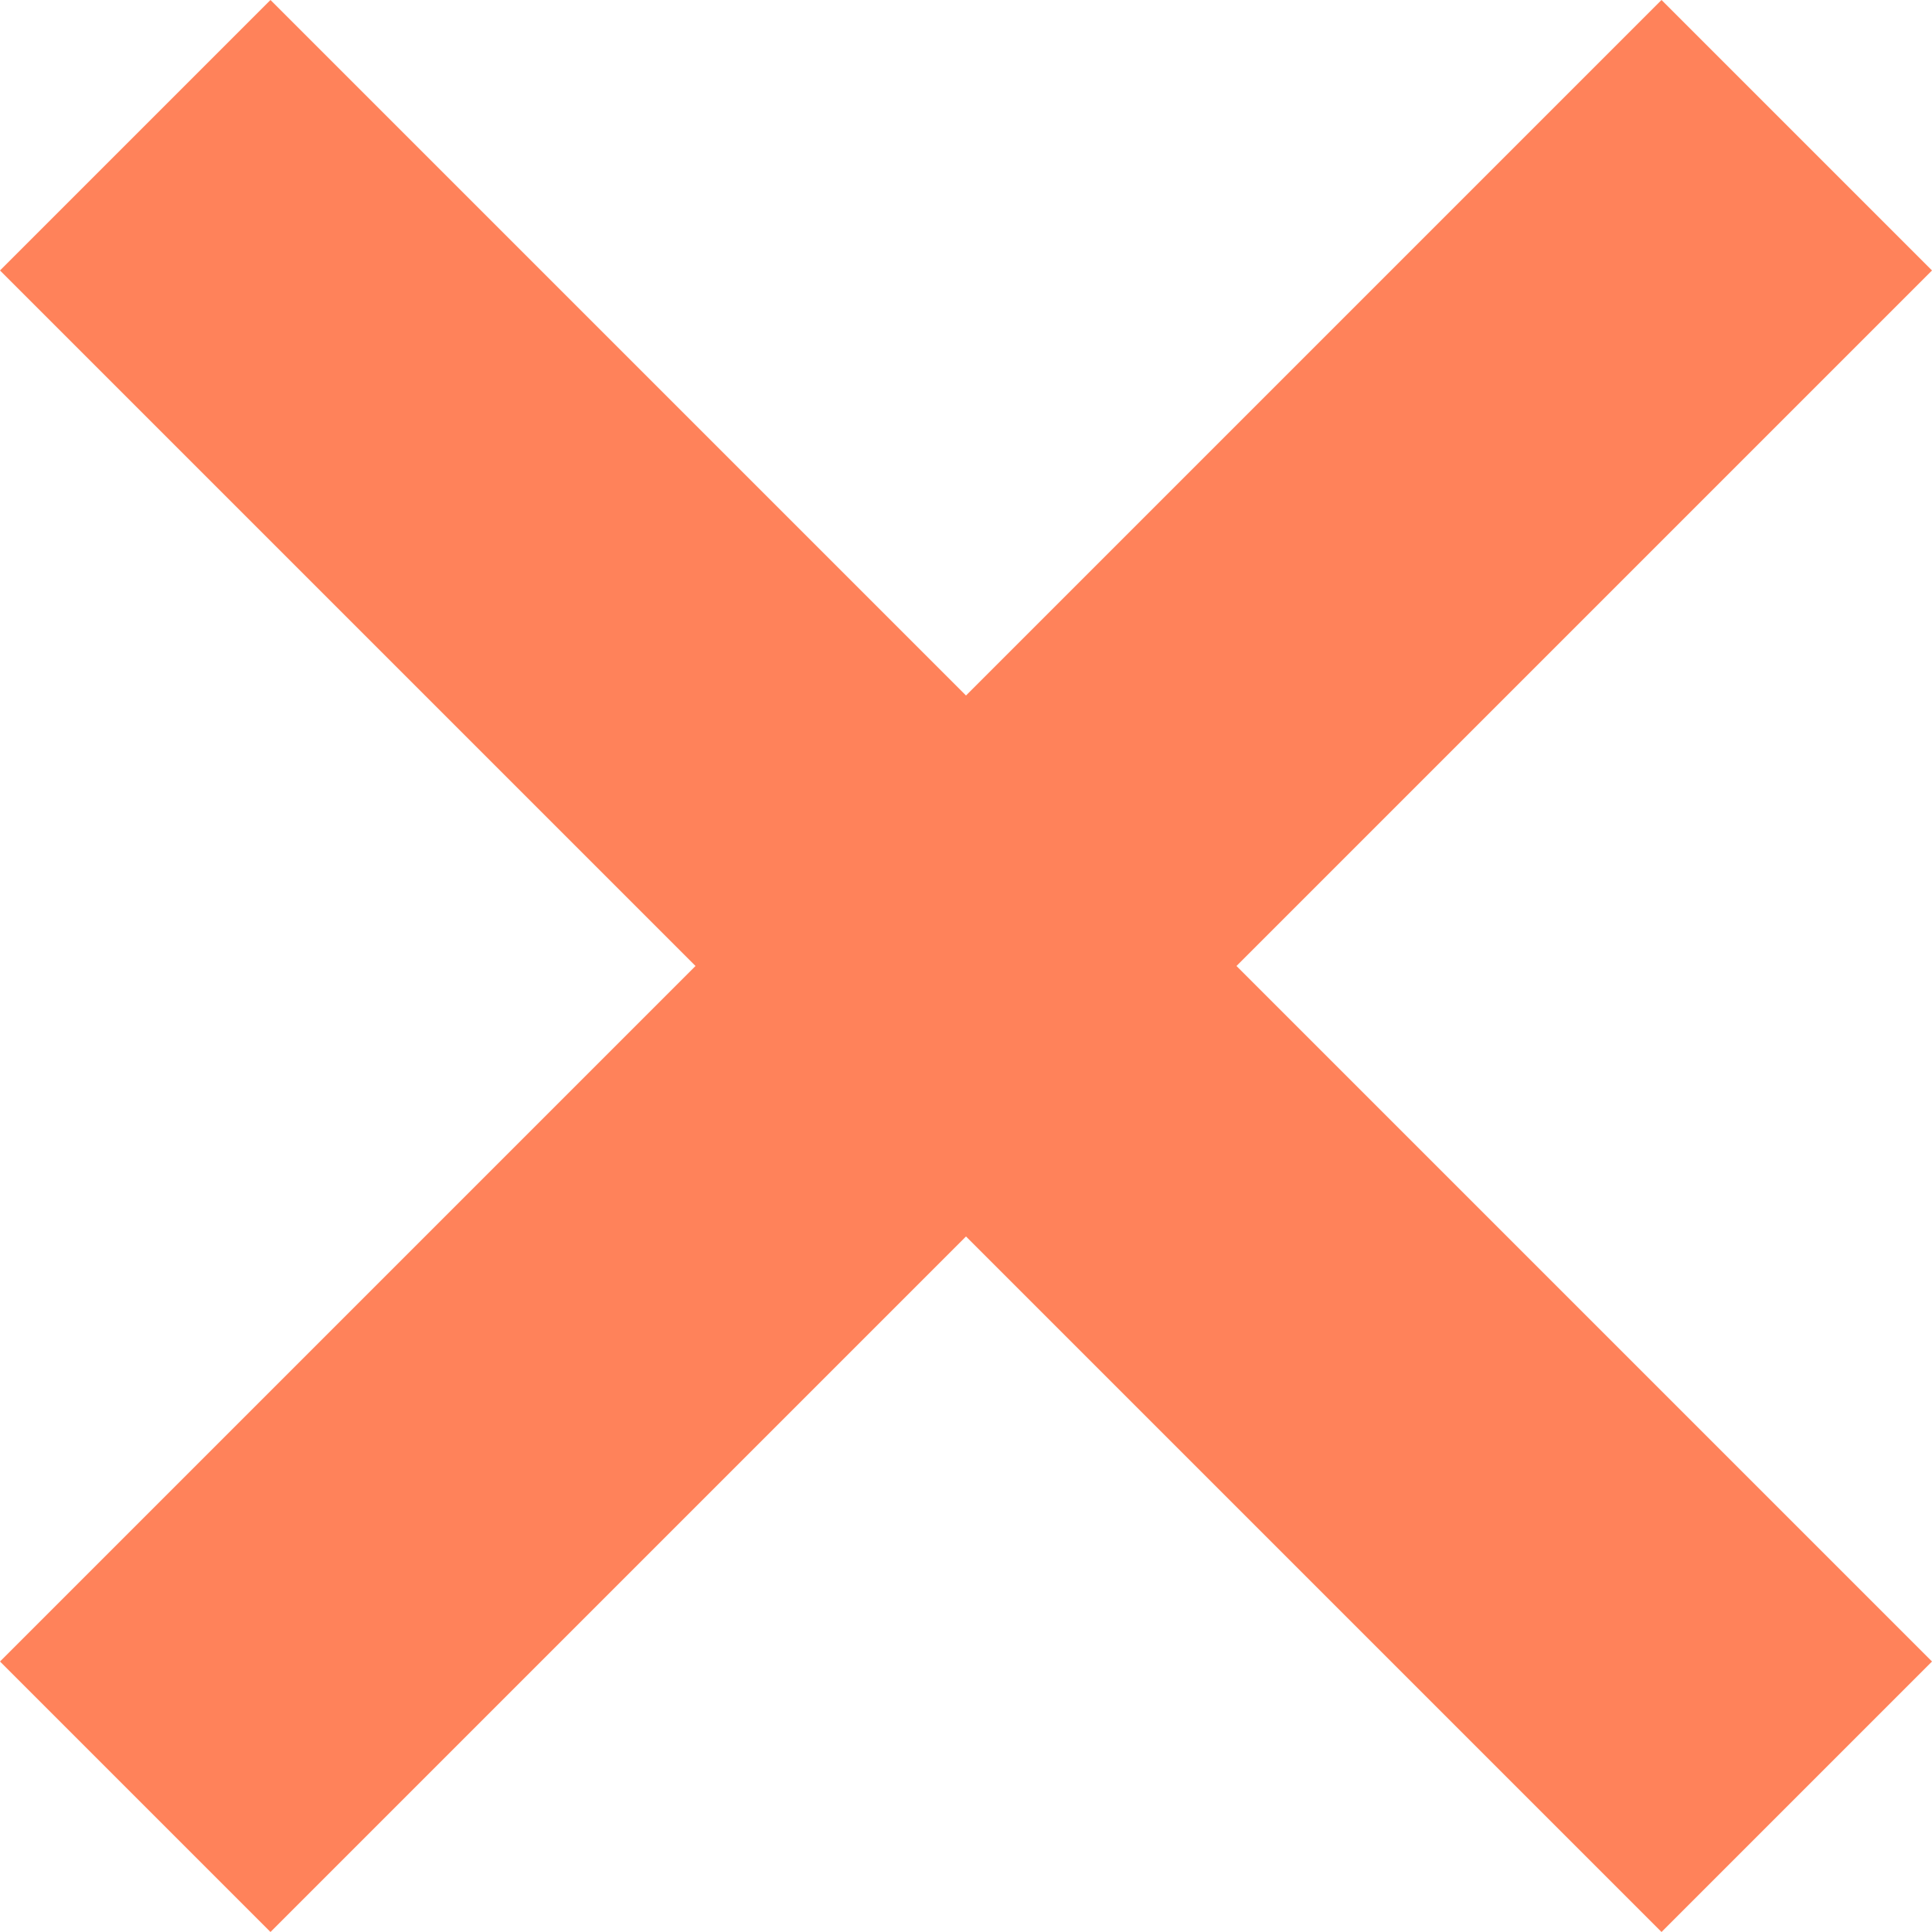
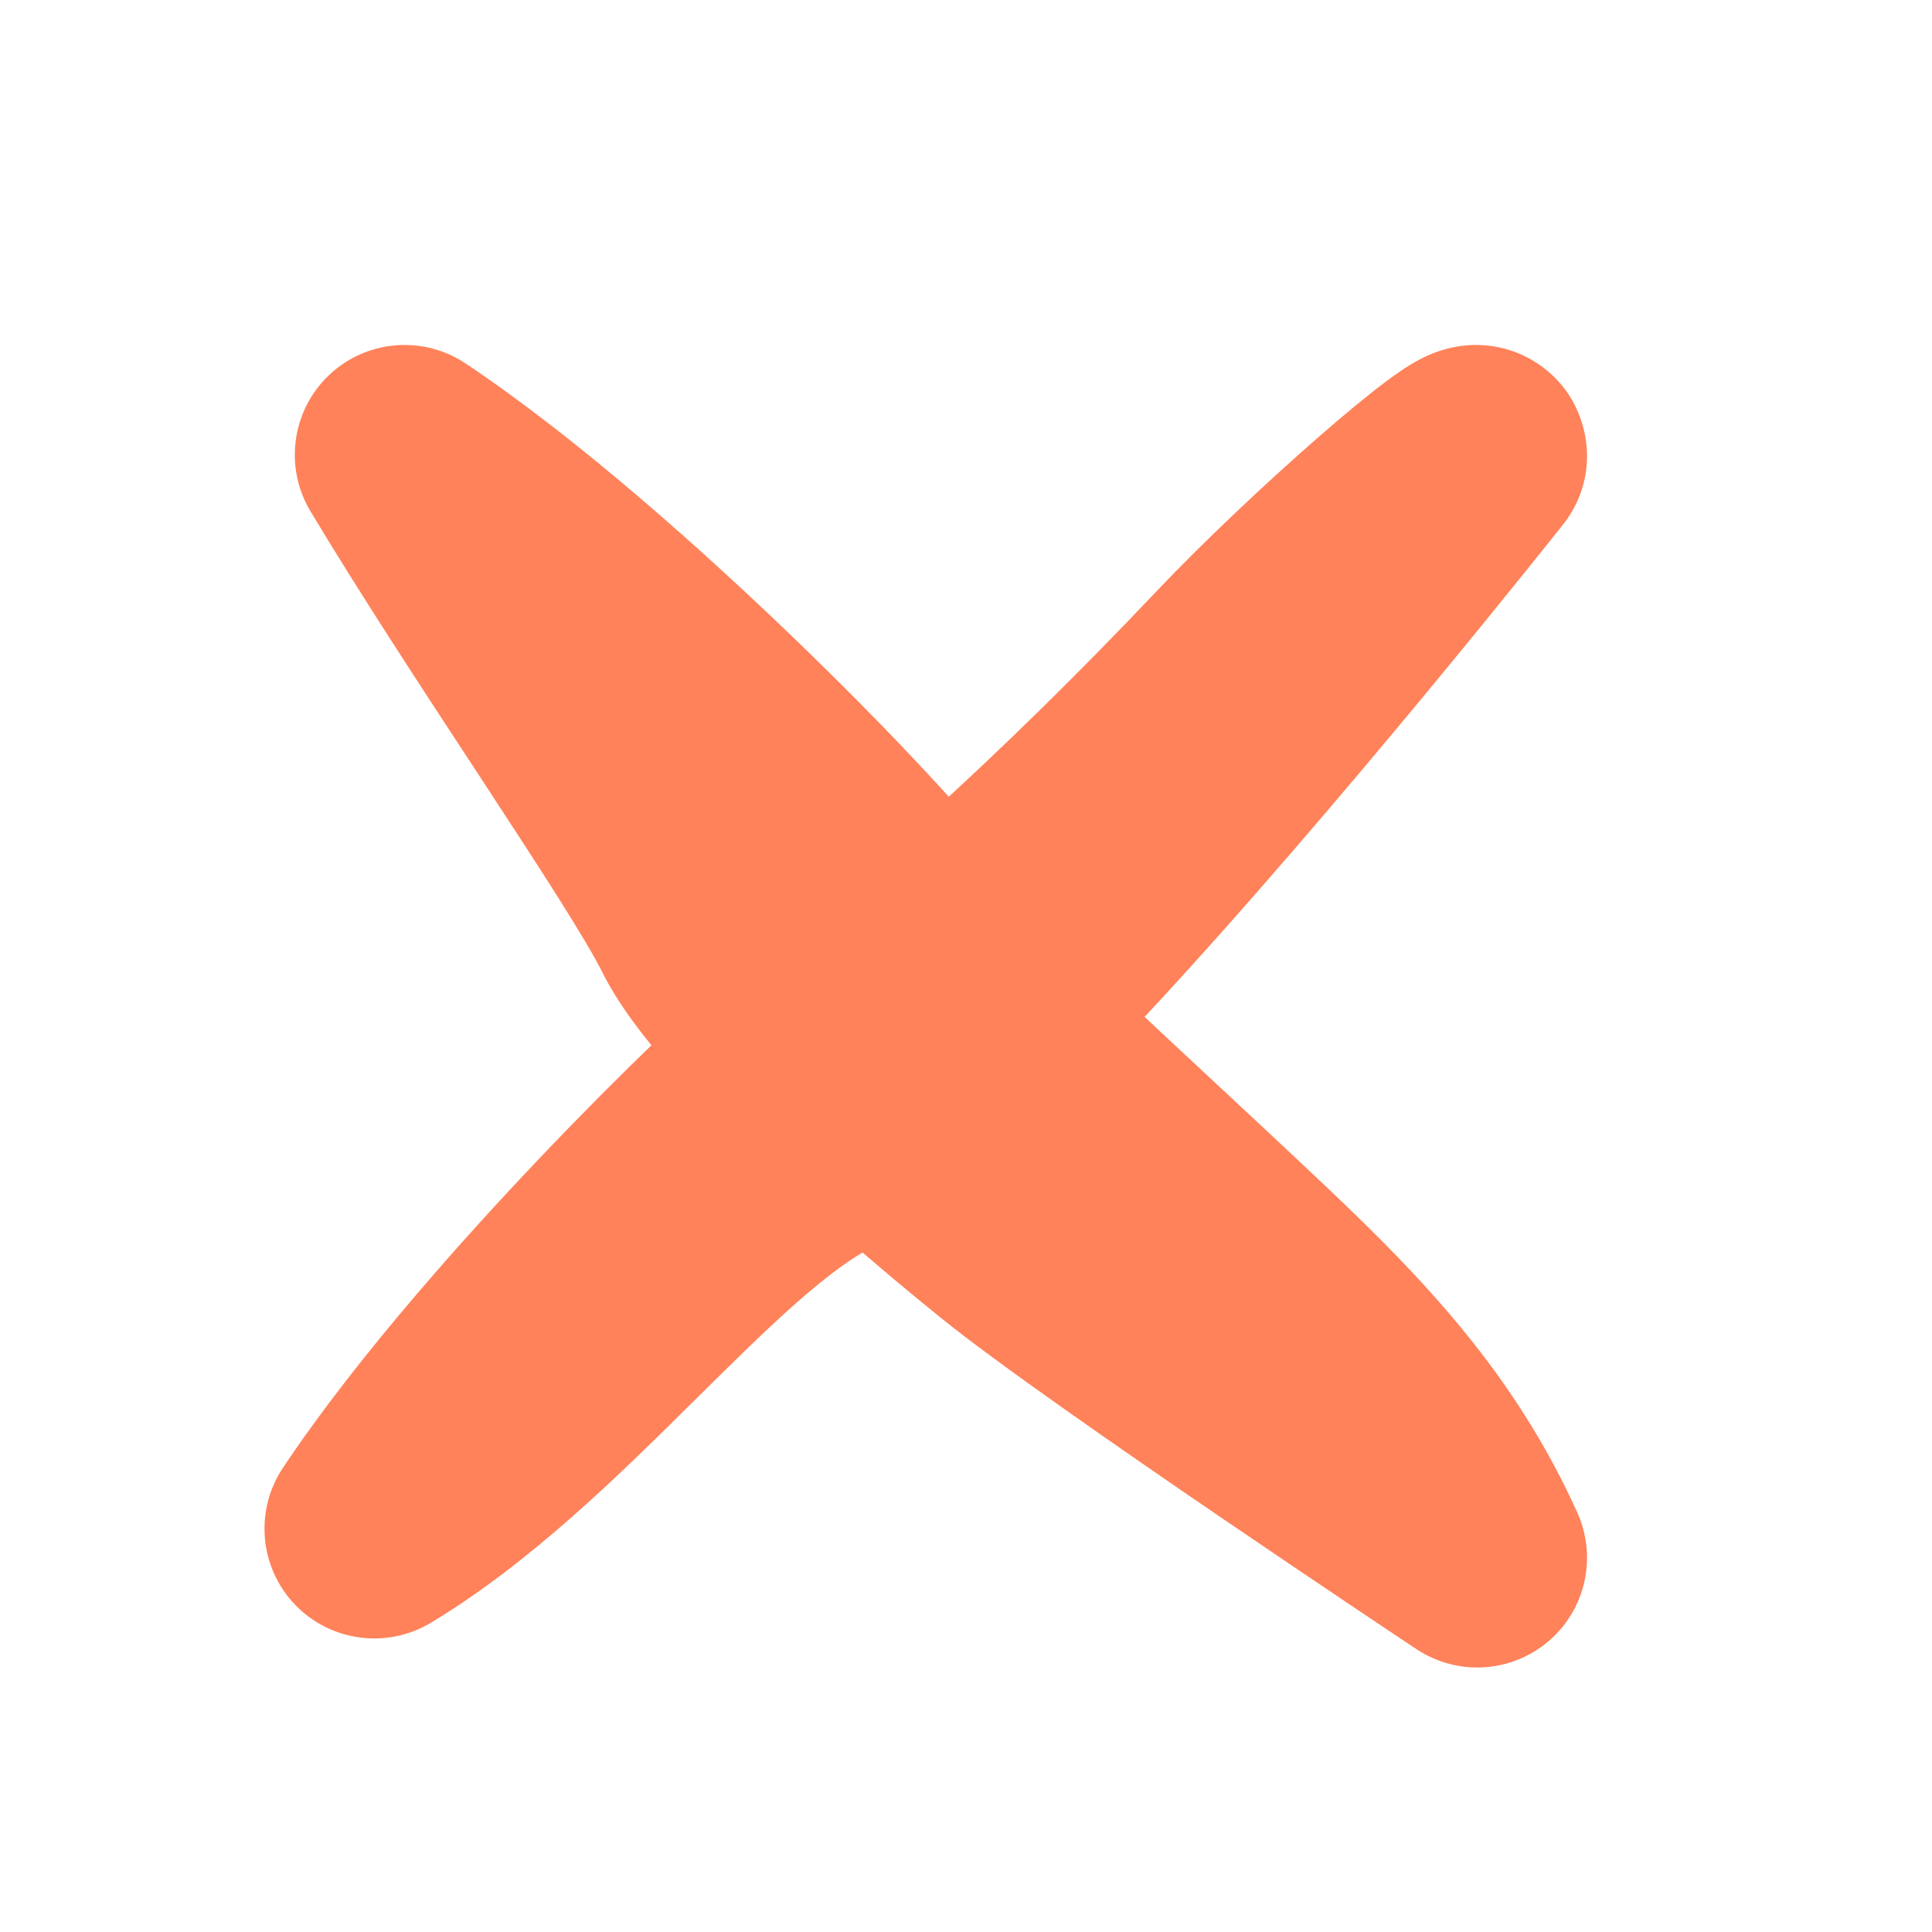
- <svg xmlns="http://www.w3.org/2000/svg" width="20" height="20" viewBox="0 0 20 20" fill="none">
-   <path d="M20 2.8L17.2 0L10 7.2L2.8 0L0 2.8L7.2 10L0 17.2L2.8 20L10 12.8L17.2 20L20 17.2L12.8 10L20 2.8Z" fill="#FF825A" />
+ <svg xmlns="http://www.w3.org/2000/svg" width="44" height="44" viewBox="0 0 44 44" fill="none">
+   <g id="Icon/Cross">
+     <g id="Union">
+       <path fill-rule="evenodd" clip-rule="evenodd" d="M32.814 36.726C32.814 36.726 32.814 36.726 33.644 35.477L32.814 36.726C33.371 37.096 34.105 37.053 34.614 36.62C35.124 36.187 35.286 35.47 35.011 34.861C33.676 31.896 31.712 29.832 29.54 27.776C28.596 26.883 27.73 26.076 26.937 25.34L26.937 25.34C26.093 24.554 25.334 23.848 24.657 23.199C24.867 22.978 25.088 22.743 25.32 22.493C27.506 20.151 29.884 17.354 31.706 15.152C32.619 14.049 33.397 13.091 33.946 12.409C34.221 12.067 34.439 11.795 34.589 11.607C34.664 11.513 34.721 11.441 34.76 11.392L34.805 11.335L34.816 11.321L34.819 11.317L34.82 11.316L34.821 11.316C34.821 11.315 34.821 11.315 33.644 10.385L34.821 11.315C35.03 11.05 35.144 10.723 35.144 10.385C35.144 10.071 35.033 9.515 34.5 9.137C34.048 8.818 33.589 8.849 33.429 8.867C33.109 8.905 32.86 9.038 32.791 9.075L32.786 9.078C32.58 9.187 32.36 9.343 32.173 9.483C31.771 9.783 31.241 10.223 30.67 10.721C29.524 11.721 28.114 13.045 27.06 14.158C25.253 16.067 23.448 17.829 21.942 19.194C21.799 19.323 21.66 19.448 21.525 19.568C21.289 19.288 21.006 18.968 20.686 18.618C19.902 17.759 18.868 16.691 17.707 15.561C15.401 13.318 12.517 10.755 10.046 9.108C9.462 8.719 8.687 8.787 8.179 9.271C7.671 9.755 7.567 10.527 7.928 11.128C9.045 12.989 10.404 15.063 11.612 16.906L11.868 17.297C13.171 19.286 14.201 20.875 14.607 21.686C14.92 22.313 15.428 22.977 15.973 23.605C16.051 23.694 16.131 23.784 16.212 23.874C15.471 24.571 14.619 25.407 13.729 26.322C11.485 28.628 8.923 31.512 7.276 33.983C6.886 34.567 6.954 35.342 7.438 35.85C7.922 36.358 8.694 36.462 9.296 36.101C11.441 34.814 13.402 32.877 15.078 31.218L15.173 31.124L15.173 31.124C15.997 30.308 16.751 29.561 17.469 28.927C18.221 28.263 18.857 27.793 19.4 27.521C19.532 27.455 19.661 27.39 19.787 27.325C20.602 28.039 21.396 28.702 22.071 29.248C23.306 30.244 26.02 32.131 28.367 33.731C29.552 34.539 30.664 35.288 31.479 35.834C31.886 36.107 32.219 36.33 32.451 36.485L32.719 36.663L32.789 36.71L32.807 36.722L32.812 36.725L32.813 36.726L32.814 36.726ZM22.315 25.547C22.898 26.047 23.459 26.513 23.956 26.913C24.304 27.194 24.794 27.563 25.377 27.986L24.924 27.564C24.038 26.739 23.229 25.986 22.547 25.332C22.468 25.407 22.391 25.478 22.315 25.547ZM19.203 21.468C19.005 21.235 18.76 20.957 18.471 20.641C17.792 19.898 16.899 18.971 15.886 17.977C16.498 18.938 17.001 19.767 17.29 20.345C17.432 20.628 17.741 21.065 18.237 21.636C18.317 21.728 18.4 21.821 18.486 21.916C18.598 21.838 18.709 21.768 18.814 21.713C18.913 21.66 19.044 21.578 19.203 21.468Z" fill="#FF825A" />
+       <path d="M34.477 36.03C34.782 35.57 34.657 34.949 34.197 34.643C33.737 34.338 33.116 34.463 32.81 34.923L34.477 36.03ZM32.814 36.726L33.368 35.894L33.367 35.893L32.814 36.726ZM32.814 36.726L31.981 36.173C31.675 36.633 31.801 37.254 32.261 37.559L32.814 36.726ZM34.614 36.62L35.262 37.382L34.614 36.62ZM35.011 34.861L35.923 34.45V34.45L35.011 34.861ZM29.54 27.776L28.853 28.503L29.54 27.776ZM26.937 25.34L26.23 26.047C26.239 26.055 26.247 26.064 26.256 26.072L26.937 25.34ZM26.937 25.34L27.645 24.632C27.636 24.624 27.627 24.616 27.619 24.607L26.937 25.34ZM24.657 23.199L23.931 22.512C23.553 22.912 23.569 23.541 23.965 23.921L24.657 23.199ZM25.32 22.493L24.589 21.811L24.589 21.811L25.32 22.493ZM31.706 15.152L32.476 15.79L32.476 15.79L31.706 15.152ZM33.946 12.409L34.725 13.036L34.725 13.036L33.946 12.409ZM34.589 11.607L33.807 10.984V10.984L34.589 11.607ZM34.76 11.392L35.544 12.013L35.544 12.013L34.76 11.392ZM34.805 11.335L35.589 11.956L35.589 11.956L34.805 11.335ZM34.816 11.321L35.601 11.941L35.601 11.941L34.816 11.321ZM34.819 11.317L35.604 11.937L35.604 11.937L34.819 11.317ZM34.82 11.316L35.605 11.936L35.605 11.936L34.82 11.316ZM34.821 11.316L35.605 11.935L35.609 11.931L34.821 11.316ZM34.264 9.601C33.83 9.258 33.202 9.332 32.859 9.765C32.517 10.199 32.59 10.828 33.024 11.17L34.264 9.601ZM34.821 11.315L34.201 12.1C34.409 12.264 34.674 12.339 34.937 12.309C35.201 12.278 35.441 12.143 35.605 11.935L34.821 11.315ZM34.5 9.137L35.078 8.321L35.078 8.321L34.5 9.137ZM33.429 8.867L33.546 9.86V9.86L33.429 8.867ZM32.791 9.075L33.262 9.957L33.262 9.957L32.791 9.075ZM32.786 9.078L33.256 9.96L33.257 9.96L32.786 9.078ZM32.173 9.483L31.575 8.681L31.575 8.681L32.173 9.483ZM30.67 10.721L31.328 11.474L31.328 11.474L30.67 10.721ZM27.06 14.158L27.786 14.846L27.06 14.158ZM21.942 19.194L21.27 18.453L21.27 18.453L21.942 19.194ZM21.525 19.568L20.761 20.213C20.935 20.419 21.184 20.546 21.453 20.566C21.722 20.585 21.988 20.495 22.189 20.316L21.525 19.568ZM20.686 18.618L21.424 17.943L20.686 18.618ZM17.707 15.561L18.404 14.845L17.707 15.561ZM10.046 9.108L10.601 8.276L10.601 8.276L10.046 9.108ZM8.179 9.271L8.869 9.995L8.869 9.995L8.179 9.271ZM7.928 11.128L7.07 11.643L7.07 11.643L7.928 11.128ZM11.612 16.906L12.448 16.358L12.448 16.358L11.612 16.906ZM11.868 17.297L12.705 16.749L12.705 16.749L11.868 17.297ZM14.607 21.686L13.713 22.134L13.713 22.134L14.607 21.686ZM15.973 23.605L16.728 22.948L16.728 22.948L15.973 23.605ZM16.212 23.874L16.897 24.603C17.293 24.23 17.319 23.609 16.955 23.205L16.212 23.874ZM13.729 26.322L13.012 25.625L13.012 25.625L13.729 26.322ZM7.276 33.983L8.108 34.538H8.108L7.276 33.983ZM7.438 35.85L6.714 36.54H6.714L7.438 35.85ZM9.296 36.101L8.781 35.244L9.296 36.101ZM15.078 31.218L15.781 31.928L15.781 31.928L15.078 31.218ZM15.173 31.124L15.877 31.834L15.88 31.831L15.173 31.124ZM15.173 31.124L14.47 30.413L14.466 30.416L15.173 31.124ZM17.469 28.927L16.807 28.178H16.807L17.469 28.927ZM19.4 27.521L19.847 28.416L19.847 28.416L19.4 27.521ZM19.787 27.325L20.447 26.573C20.137 26.302 19.693 26.247 19.328 26.437L19.787 27.325ZM22.071 29.248L21.443 30.026H21.443L22.071 29.248ZM28.367 33.731L28.93 32.904L28.367 33.731ZM31.479 35.834L30.922 36.665L31.479 35.834ZM32.451 36.485L31.896 37.317L31.897 37.317L32.451 36.485ZM32.719 36.663L32.165 37.495L32.165 37.496L32.719 36.663ZM32.789 36.71L32.236 37.542L32.236 37.543L32.789 36.71ZM32.807 36.722L32.254 37.555L32.254 37.555L32.807 36.722ZM32.812 36.725L33.366 35.892L33.365 35.892L32.812 36.725ZM32.813 36.726L33.367 35.893L33.367 35.893L32.813 36.726ZM22.315 25.547L21.642 24.807C21.43 25 21.311 25.274 21.316 25.561C21.32 25.847 21.446 26.118 21.664 26.305L22.315 25.547ZM23.956 26.913L23.328 27.692L23.328 27.692L23.956 26.913ZM25.377 27.986L24.79 28.795C25.217 29.106 25.813 29.03 26.149 28.621C26.485 28.213 26.445 27.614 26.058 27.254L25.377 27.986ZM24.924 27.564L25.605 26.832L25.605 26.832L24.924 27.564ZM22.547 25.332L23.24 24.611C22.856 24.243 22.252 24.239 21.864 24.603L22.547 25.332ZM19.203 21.468L19.773 22.289C20.005 22.128 20.158 21.877 20.194 21.598C20.231 21.318 20.148 21.036 19.966 20.821L19.203 21.468ZM18.471 20.641L19.209 19.967H19.209L18.471 20.641ZM15.886 17.977L16.587 17.263C16.224 16.907 15.652 16.88 15.257 17.2C14.862 17.52 14.77 18.085 15.043 18.514L15.886 17.977ZM17.29 20.345L18.185 19.898L18.185 19.898L17.29 20.345ZM18.237 21.636L17.483 22.292L17.483 22.292L18.237 21.636ZM18.486 21.916L17.745 22.587C18.082 22.959 18.642 23.024 19.055 22.738L18.486 21.916ZM18.814 21.713L18.347 20.829L18.347 20.829L18.814 21.713ZM32.81 34.923C32.396 35.548 32.188 35.86 32.084 36.017C32.033 36.095 32.007 36.133 31.994 36.153C31.988 36.163 31.985 36.166 31.984 36.167C31.983 36.169 31.986 36.165 31.99 36.16C31.991 36.158 31.993 36.154 31.997 36.15C31.999 36.146 32.007 36.135 32.018 36.121C32.023 36.114 32.034 36.099 32.049 36.081C32.059 36.069 32.095 36.028 32.147 35.981C32.173 35.957 32.222 35.916 32.29 35.874C32.357 35.833 32.476 35.77 32.638 35.742C32.821 35.709 33.001 35.729 33.16 35.788C33.288 35.835 33.383 35.904 33.368 35.894L32.259 37.558C32.244 37.548 32.339 37.617 32.467 37.664C32.626 37.723 32.806 37.743 32.989 37.711C33.282 37.658 33.46 37.49 33.481 37.471C33.533 37.424 33.568 37.383 33.578 37.37C33.593 37.353 33.604 37.338 33.61 37.331C33.621 37.317 33.629 37.305 33.631 37.302C33.634 37.297 33.637 37.294 33.638 37.292C33.642 37.286 33.646 37.28 33.646 37.28C33.649 37.276 33.653 37.27 33.659 37.26C33.672 37.24 33.699 37.201 33.751 37.123C33.854 36.967 34.062 36.654 34.477 36.03L32.81 34.923ZM33.647 37.279L34.477 36.03L32.81 34.923L31.981 36.173L33.647 37.279ZM33.967 35.858C33.797 36.002 33.553 36.016 33.367 35.893L32.261 37.559C33.189 38.175 34.412 38.103 35.262 37.382L33.967 35.858ZM34.099 35.271C34.191 35.474 34.137 35.713 33.967 35.858L35.262 37.382C36.111 36.661 36.38 35.465 35.923 34.45L34.099 35.271ZM28.853 28.503C31.003 30.539 32.848 32.492 34.099 35.271L35.923 34.45C34.504 31.3 32.419 29.126 30.228 27.05L28.853 28.503ZM26.256 26.072C27.049 26.809 27.913 27.612 28.853 28.503L30.228 27.05C29.28 26.153 28.41 25.344 27.619 24.607L26.256 26.072ZM26.23 26.047L26.23 26.047L27.645 24.632L27.645 24.632L26.23 26.047ZM23.965 23.921C24.648 24.576 25.413 25.288 26.256 26.072L27.619 24.607C26.772 23.82 26.019 23.119 25.349 22.477L23.965 23.921ZM24.589 21.811C24.358 22.059 24.139 22.292 23.931 22.512L25.384 23.887C25.595 23.663 25.817 23.426 26.052 23.176L24.589 21.811ZM30.936 14.514C29.118 16.711 26.755 19.491 24.589 21.811L26.052 23.176C28.258 20.812 30.649 17.997 32.476 15.79L30.936 14.514ZM33.168 11.781C32.62 12.461 31.846 13.415 30.936 14.514L32.476 15.79C33.393 14.682 34.173 13.721 34.725 13.036L33.168 11.781ZM33.807 10.984C33.658 11.17 33.441 11.441 33.168 11.781L34.725 13.036C35.001 12.693 35.22 12.419 35.371 12.23L33.807 10.984ZM33.977 10.77C33.938 10.819 33.881 10.891 33.807 10.984L35.371 12.23C35.446 12.136 35.504 12.063 35.544 12.013L33.977 10.77ZM34.021 10.714L33.977 10.77L35.544 12.013L35.589 11.956L34.021 10.714ZM34.032 10.7L34.021 10.715L35.589 11.956L35.601 11.941L34.032 10.7ZM34.035 10.697L34.032 10.7L35.601 11.941L35.604 11.937L34.035 10.697ZM34.036 10.696L34.035 10.697L35.604 11.937L35.605 11.936L34.036 10.696ZM34.036 10.695L34.036 10.696L35.605 11.936L35.605 11.935L34.036 10.695ZM33.024 11.17C33.612 11.635 33.906 11.867 34.053 11.984C34.127 12.042 34.163 12.071 34.181 12.085C34.186 12.088 34.189 12.091 34.191 12.093C34.193 12.094 34.194 12.094 34.194 12.095C34.194 12.095 34.195 12.095 34.195 12.095C34.195 12.095 34.195 12.095 34.195 12.096C34.195 12.096 34.195 12.096 34.195 12.096C34.195 12.096 34.195 12.096 34.195 12.096C34.195 12.095 34.195 12.095 34.195 12.095C34.194 12.095 34.194 12.095 34.194 12.095C34.193 12.094 34.19 12.092 34.186 12.089C34.185 12.087 34.181 12.084 34.176 12.08C34.172 12.077 34.16 12.067 34.145 12.053C34.138 12.046 34.123 12.032 34.105 12.014C34.092 12 34.05 11.957 34.005 11.894C33.98 11.858 33.833 11.657 33.821 11.353C33.806 10.956 34.035 10.697 34.032 10.7L35.609 11.931C35.606 11.934 35.835 11.675 35.82 11.278C35.808 10.974 35.661 10.773 35.636 10.737C35.592 10.674 35.549 10.63 35.536 10.617C35.518 10.599 35.503 10.585 35.496 10.578C35.481 10.564 35.469 10.554 35.465 10.551C35.46 10.547 35.456 10.543 35.454 10.542C35.448 10.537 35.442 10.532 35.442 10.532C35.438 10.529 35.432 10.524 35.423 10.517C35.404 10.502 35.367 10.473 35.294 10.415C35.147 10.298 34.852 10.066 34.264 9.601L33.024 11.17ZM35.441 10.531L34.264 9.601L33.024 11.17L34.201 12.1L35.441 10.531ZM34.144 10.385C34.144 10.498 34.106 10.607 34.036 10.695L35.605 11.935C35.954 11.494 36.144 10.948 36.144 10.385H34.144ZM33.922 9.954C34.018 10.021 34.068 10.097 34.099 10.17C34.134 10.253 34.144 10.336 34.144 10.385H36.144C36.144 9.879 35.968 8.951 35.078 8.321L33.922 9.954ZM33.546 9.86C33.611 9.853 33.769 9.845 33.922 9.954L35.078 8.321C34.328 7.79 33.568 7.844 33.313 7.874L33.546 9.86ZM33.262 9.957C33.285 9.945 33.321 9.925 33.374 9.905C33.429 9.884 33.489 9.867 33.546 9.86L33.313 7.874C32.798 7.935 32.411 8.144 32.319 8.193L33.262 9.957ZM33.257 9.96L33.262 9.957L32.32 8.193L32.315 8.195L33.257 9.96ZM32.771 10.284C32.952 10.149 33.121 10.032 33.256 9.96L32.316 8.195C32.039 8.342 31.768 8.537 31.575 8.681L32.771 10.284ZM31.328 11.474C31.891 10.982 32.399 10.562 32.771 10.284L31.575 8.681C31.142 9.004 30.59 9.463 30.012 9.968L31.328 11.474ZM27.786 14.846C28.813 13.761 30.199 12.46 31.328 11.474L30.012 9.968C28.849 10.983 27.415 12.329 26.334 13.471L27.786 14.846ZM22.613 19.935C24.14 18.552 25.963 16.771 27.786 14.846L26.334 13.471C24.542 15.363 22.756 17.107 21.27 18.453L22.613 19.935ZM22.189 20.316C22.327 20.193 22.468 20.066 22.613 19.935L21.27 18.453C21.13 18.58 20.993 18.703 20.861 18.821L22.189 20.316ZM19.948 19.292C20.261 19.635 20.535 19.946 20.761 20.213L22.289 18.923C22.043 18.631 21.75 18.3 21.424 17.943L19.948 19.292ZM17.009 16.278C18.158 17.396 19.178 18.45 19.948 19.292L21.424 17.943C20.625 17.068 19.577 15.986 18.404 14.845L17.009 16.278ZM9.492 9.94C11.885 11.536 14.717 14.047 17.009 16.278L18.404 14.845C16.084 12.588 13.149 9.975 10.601 8.276L9.492 9.94ZM8.869 9.995C9.038 9.833 9.297 9.811 9.492 9.94L10.601 8.276C9.628 7.628 8.335 7.74 7.489 8.547L8.869 9.995ZM8.785 10.614C8.665 10.413 8.7 10.156 8.869 9.995L7.489 8.547C6.643 9.354 6.469 10.64 7.07 11.643L8.785 10.614ZM12.448 16.358C11.238 14.511 9.89 12.454 8.785 10.614L7.07 11.643C8.199 13.524 9.57 15.615 10.776 17.454L12.448 16.358ZM12.705 16.749L12.448 16.358L10.776 17.454L11.032 17.845L12.705 16.749ZM15.501 21.239C15.063 20.362 13.989 18.709 12.705 16.749L11.032 17.845C12.354 19.863 13.34 21.389 13.713 22.134L15.501 21.239ZM16.728 22.948C16.199 22.34 15.758 21.752 15.501 21.239L13.713 22.134C14.083 22.875 14.657 23.614 15.219 24.261L16.728 22.948ZM16.955 23.205C16.877 23.119 16.802 23.033 16.728 22.948L15.219 24.261C15.3 24.355 15.384 24.449 15.469 24.543L16.955 23.205ZM14.445 27.02C15.326 26.115 16.167 25.289 16.897 24.603L15.527 23.146C14.774 23.854 13.912 24.7 13.012 25.625L14.445 27.02ZM8.108 34.538C9.703 32.144 12.215 29.312 14.445 27.02L13.012 25.625C10.755 27.945 8.142 30.88 6.444 33.428L8.108 34.538ZM8.162 35.16C8.001 34.991 7.978 34.732 8.108 34.538L6.444 33.428C5.795 34.401 5.907 35.694 6.714 36.54L8.162 35.16ZM8.781 35.244C8.58 35.364 8.323 35.329 8.162 35.16L6.714 36.54C7.521 37.386 8.807 37.56 9.81 36.959L8.781 35.244ZM14.374 30.507C12.682 32.183 10.805 34.029 8.781 35.244L9.81 36.959C12.076 35.599 14.123 33.571 15.781 31.928L14.374 30.507ZM14.47 30.413L14.374 30.507L15.781 31.928L15.877 31.834L14.47 30.413ZM14.466 30.416L14.466 30.416L15.88 31.831L15.88 31.831L14.466 30.416ZM16.807 28.178C16.064 28.834 15.288 29.602 14.47 30.413L15.877 31.834C16.706 31.013 17.439 30.288 18.131 29.677L16.807 28.178ZM18.953 26.627C18.293 26.956 17.581 27.495 16.807 28.178L18.131 29.677C18.862 29.032 19.421 28.629 19.847 28.416L18.953 26.627ZM19.328 26.437C19.207 26.499 19.083 26.561 18.952 26.627L19.847 28.416C19.982 28.349 20.115 28.281 20.247 28.213L19.328 26.437ZM22.7 28.47C22.034 27.932 21.25 27.278 20.447 26.573L19.128 28.076C19.953 28.801 20.758 29.473 21.443 30.026L22.7 28.47ZM28.93 32.904C26.573 31.297 23.896 29.436 22.7 28.47L21.443 30.026C22.716 31.053 25.468 32.965 27.803 34.557L28.93 32.904ZM32.035 35.004C31.222 34.458 30.113 33.711 28.93 32.904L27.803 34.557C28.992 35.367 30.105 36.117 30.922 36.665L32.035 35.004ZM33.006 35.653C32.775 35.498 32.442 35.276 32.035 35.004L30.922 36.665C31.33 36.938 31.664 37.162 31.896 37.317L33.006 35.653ZM33.274 35.831L33.006 35.652L31.897 37.317L32.165 37.495L33.274 35.831ZM33.343 35.877L33.273 35.83L32.165 37.496L32.236 37.542L33.343 35.877ZM33.361 35.889L33.343 35.877L32.236 37.543L32.254 37.555L33.361 35.889ZM33.365 35.892L33.361 35.889L32.254 37.555L32.259 37.558L33.365 35.892ZM33.367 35.893L33.366 35.892L32.259 37.558L32.26 37.559L33.367 35.893ZM33.367 35.893L33.367 35.893L32.26 37.559L32.26 37.559L33.367 35.893ZM21.664 26.305C22.255 26.813 22.823 27.285 23.328 27.692L24.584 26.135C24.095 25.741 23.542 25.282 22.967 24.788L21.664 26.305ZM23.328 27.692C23.696 27.989 24.203 28.369 24.79 28.795L25.965 27.177C25.386 26.756 24.912 26.4 24.584 26.135L23.328 27.692ZM26.058 27.254L25.605 26.832L24.242 28.296L24.696 28.718L26.058 27.254ZM25.605 26.832C24.717 26.006 23.914 25.258 23.24 24.611L21.855 26.054C22.543 26.714 23.358 27.473 24.243 28.296L25.605 26.832ZM21.864 24.603C21.788 24.674 21.714 24.742 21.642 24.807L22.988 26.286C23.068 26.214 23.148 26.14 23.231 26.062L21.864 24.603ZM19.966 20.821C19.758 20.577 19.504 20.289 19.209 19.967L17.733 21.315C18.015 21.625 18.252 21.893 18.44 22.115L19.966 20.821ZM19.209 19.967C18.516 19.208 17.611 18.269 16.587 17.263L15.186 18.691C16.188 19.674 17.068 20.587 17.733 21.315L19.209 19.967ZM15.043 18.514C15.656 19.477 16.133 20.266 16.396 20.792L18.185 19.898C17.87 19.268 17.34 18.399 16.73 17.44L15.043 18.514ZM16.396 20.792C16.595 21.19 16.97 21.703 17.483 22.292L18.992 20.98C18.511 20.427 18.269 20.066 18.185 19.898L16.396 20.792ZM17.483 22.292C17.567 22.389 17.655 22.488 17.745 22.587L19.227 21.244C19.145 21.154 19.067 21.066 18.992 20.98L17.483 22.292ZM19.055 22.738C19.147 22.674 19.223 22.628 19.28 22.598L18.347 20.829C18.196 20.909 18.05 21.002 17.917 21.093L19.055 22.738ZM19.28 22.598C19.432 22.518 19.6 22.41 19.773 22.289L18.632 20.647C18.488 20.747 18.395 20.803 18.347 20.829L19.28 22.598Z" fill="#FF825A" />
+     </g>
+   </g>
</svg>
